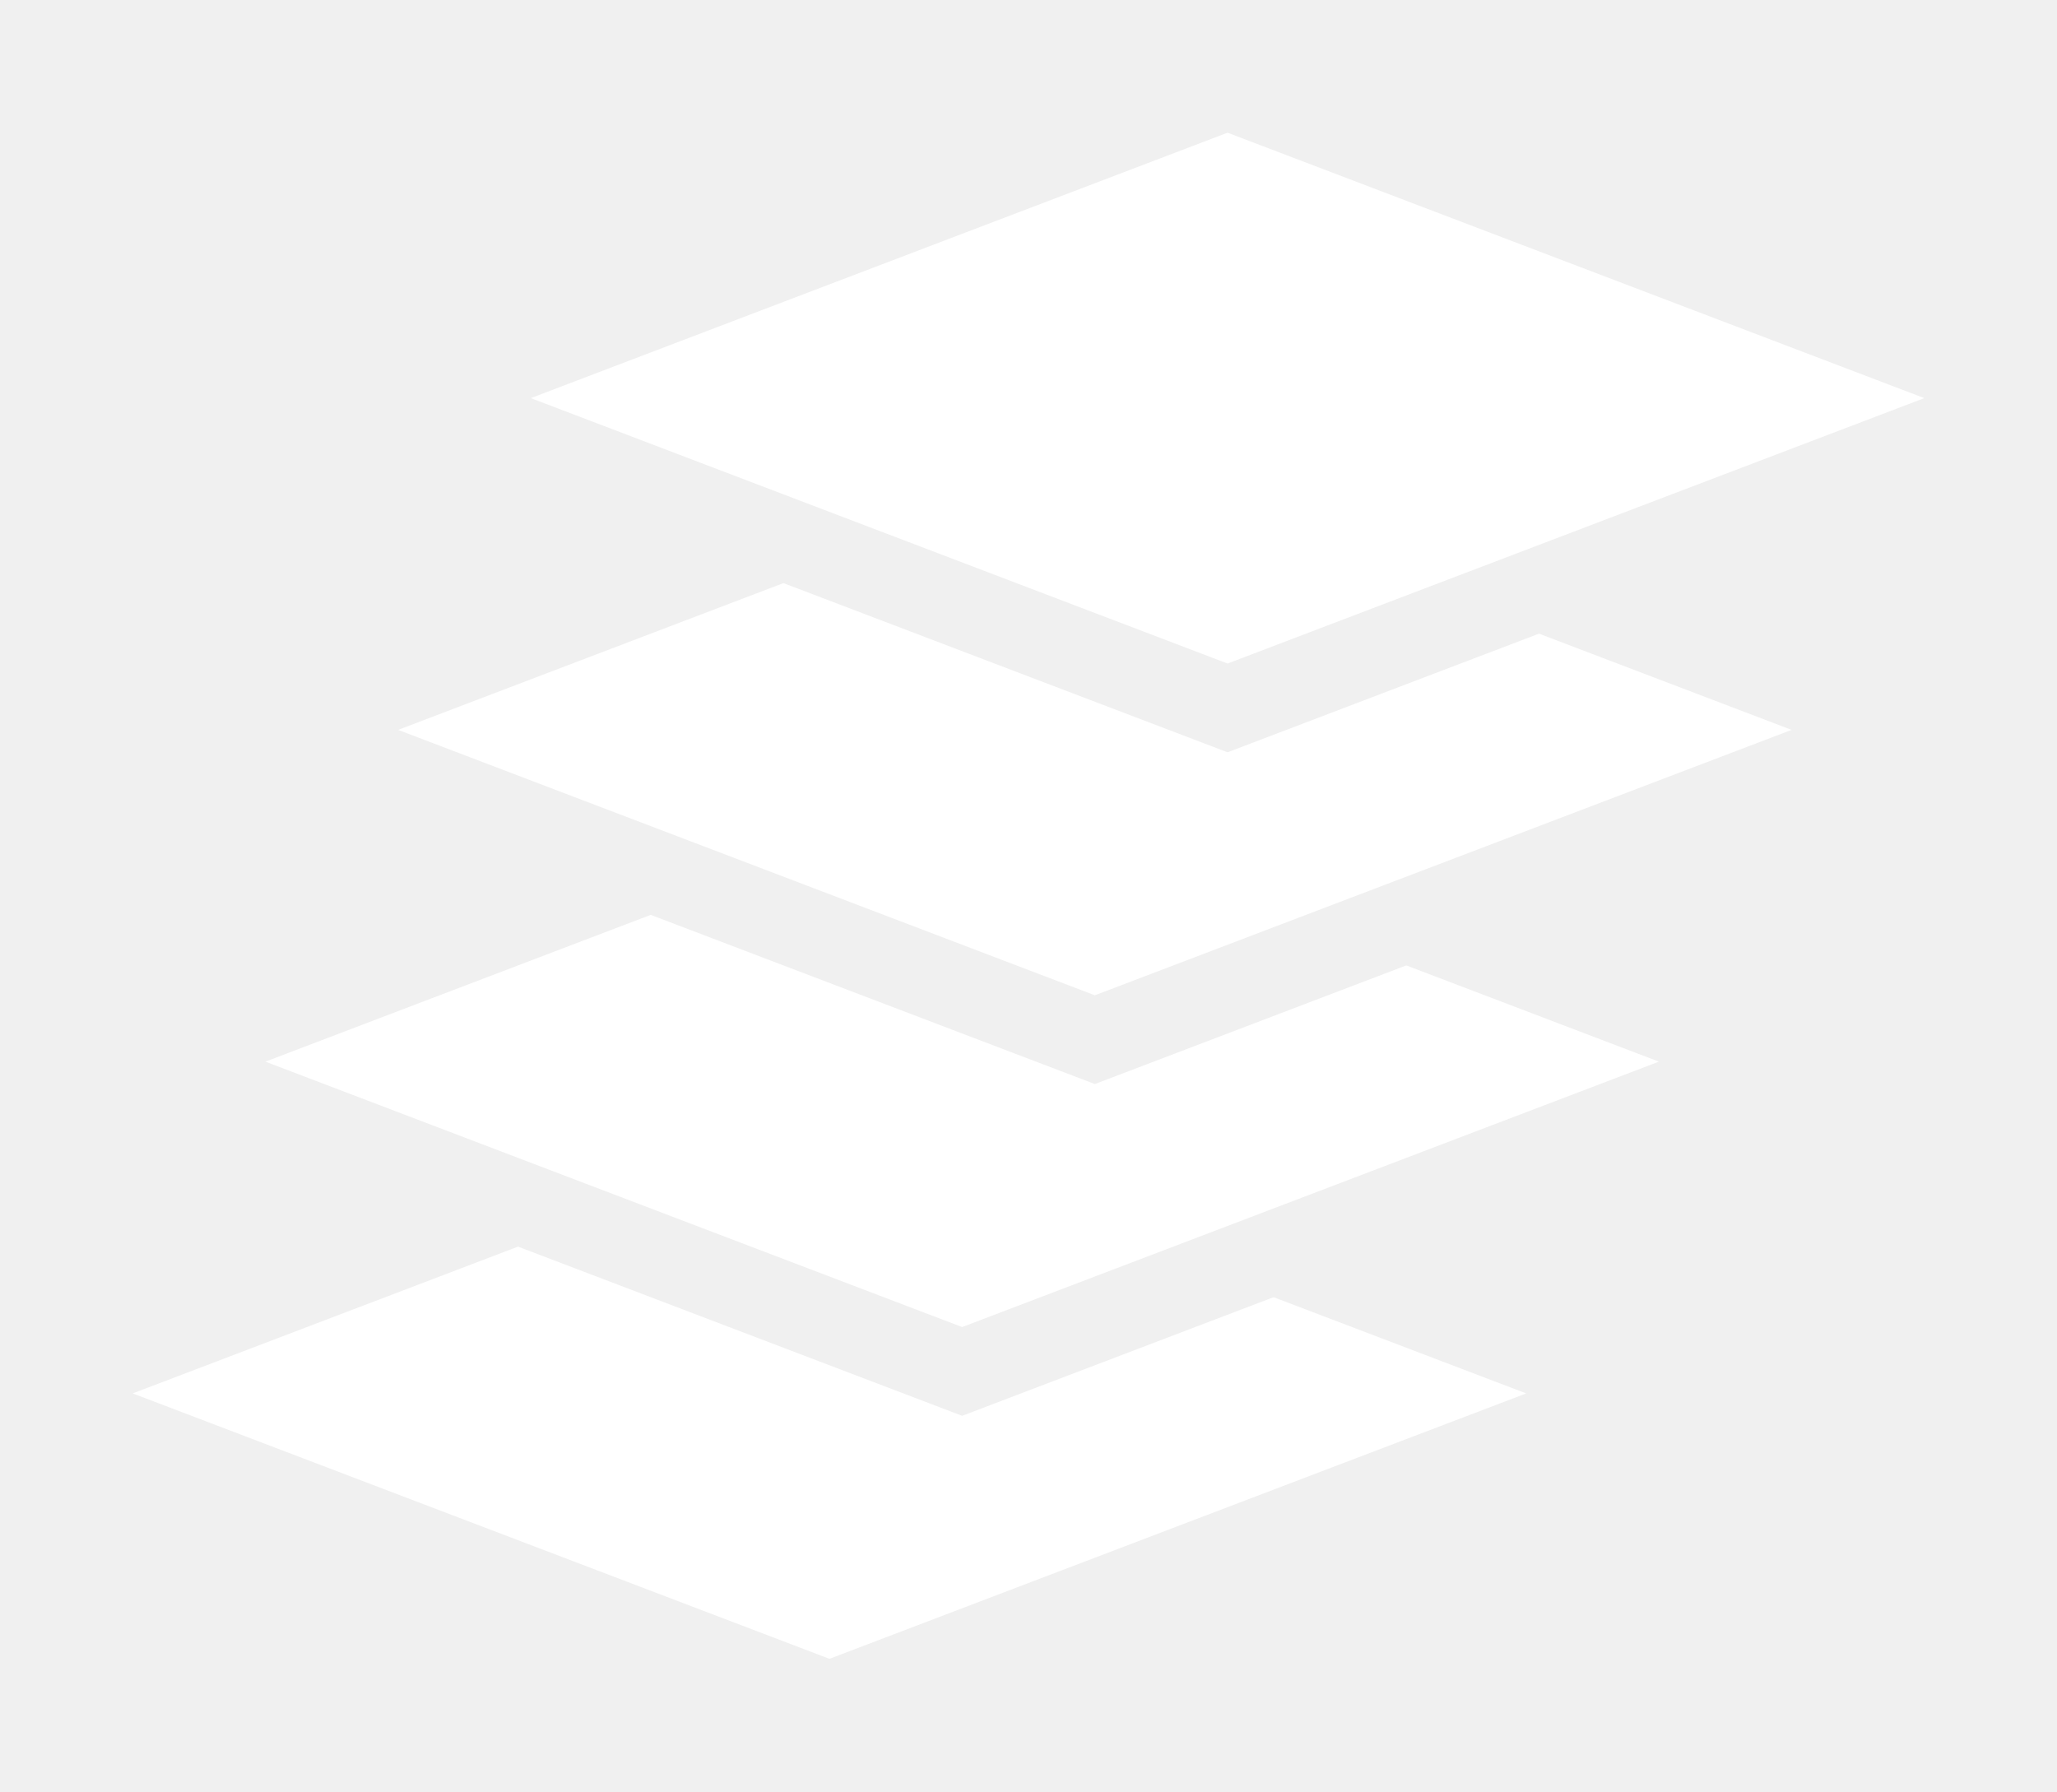
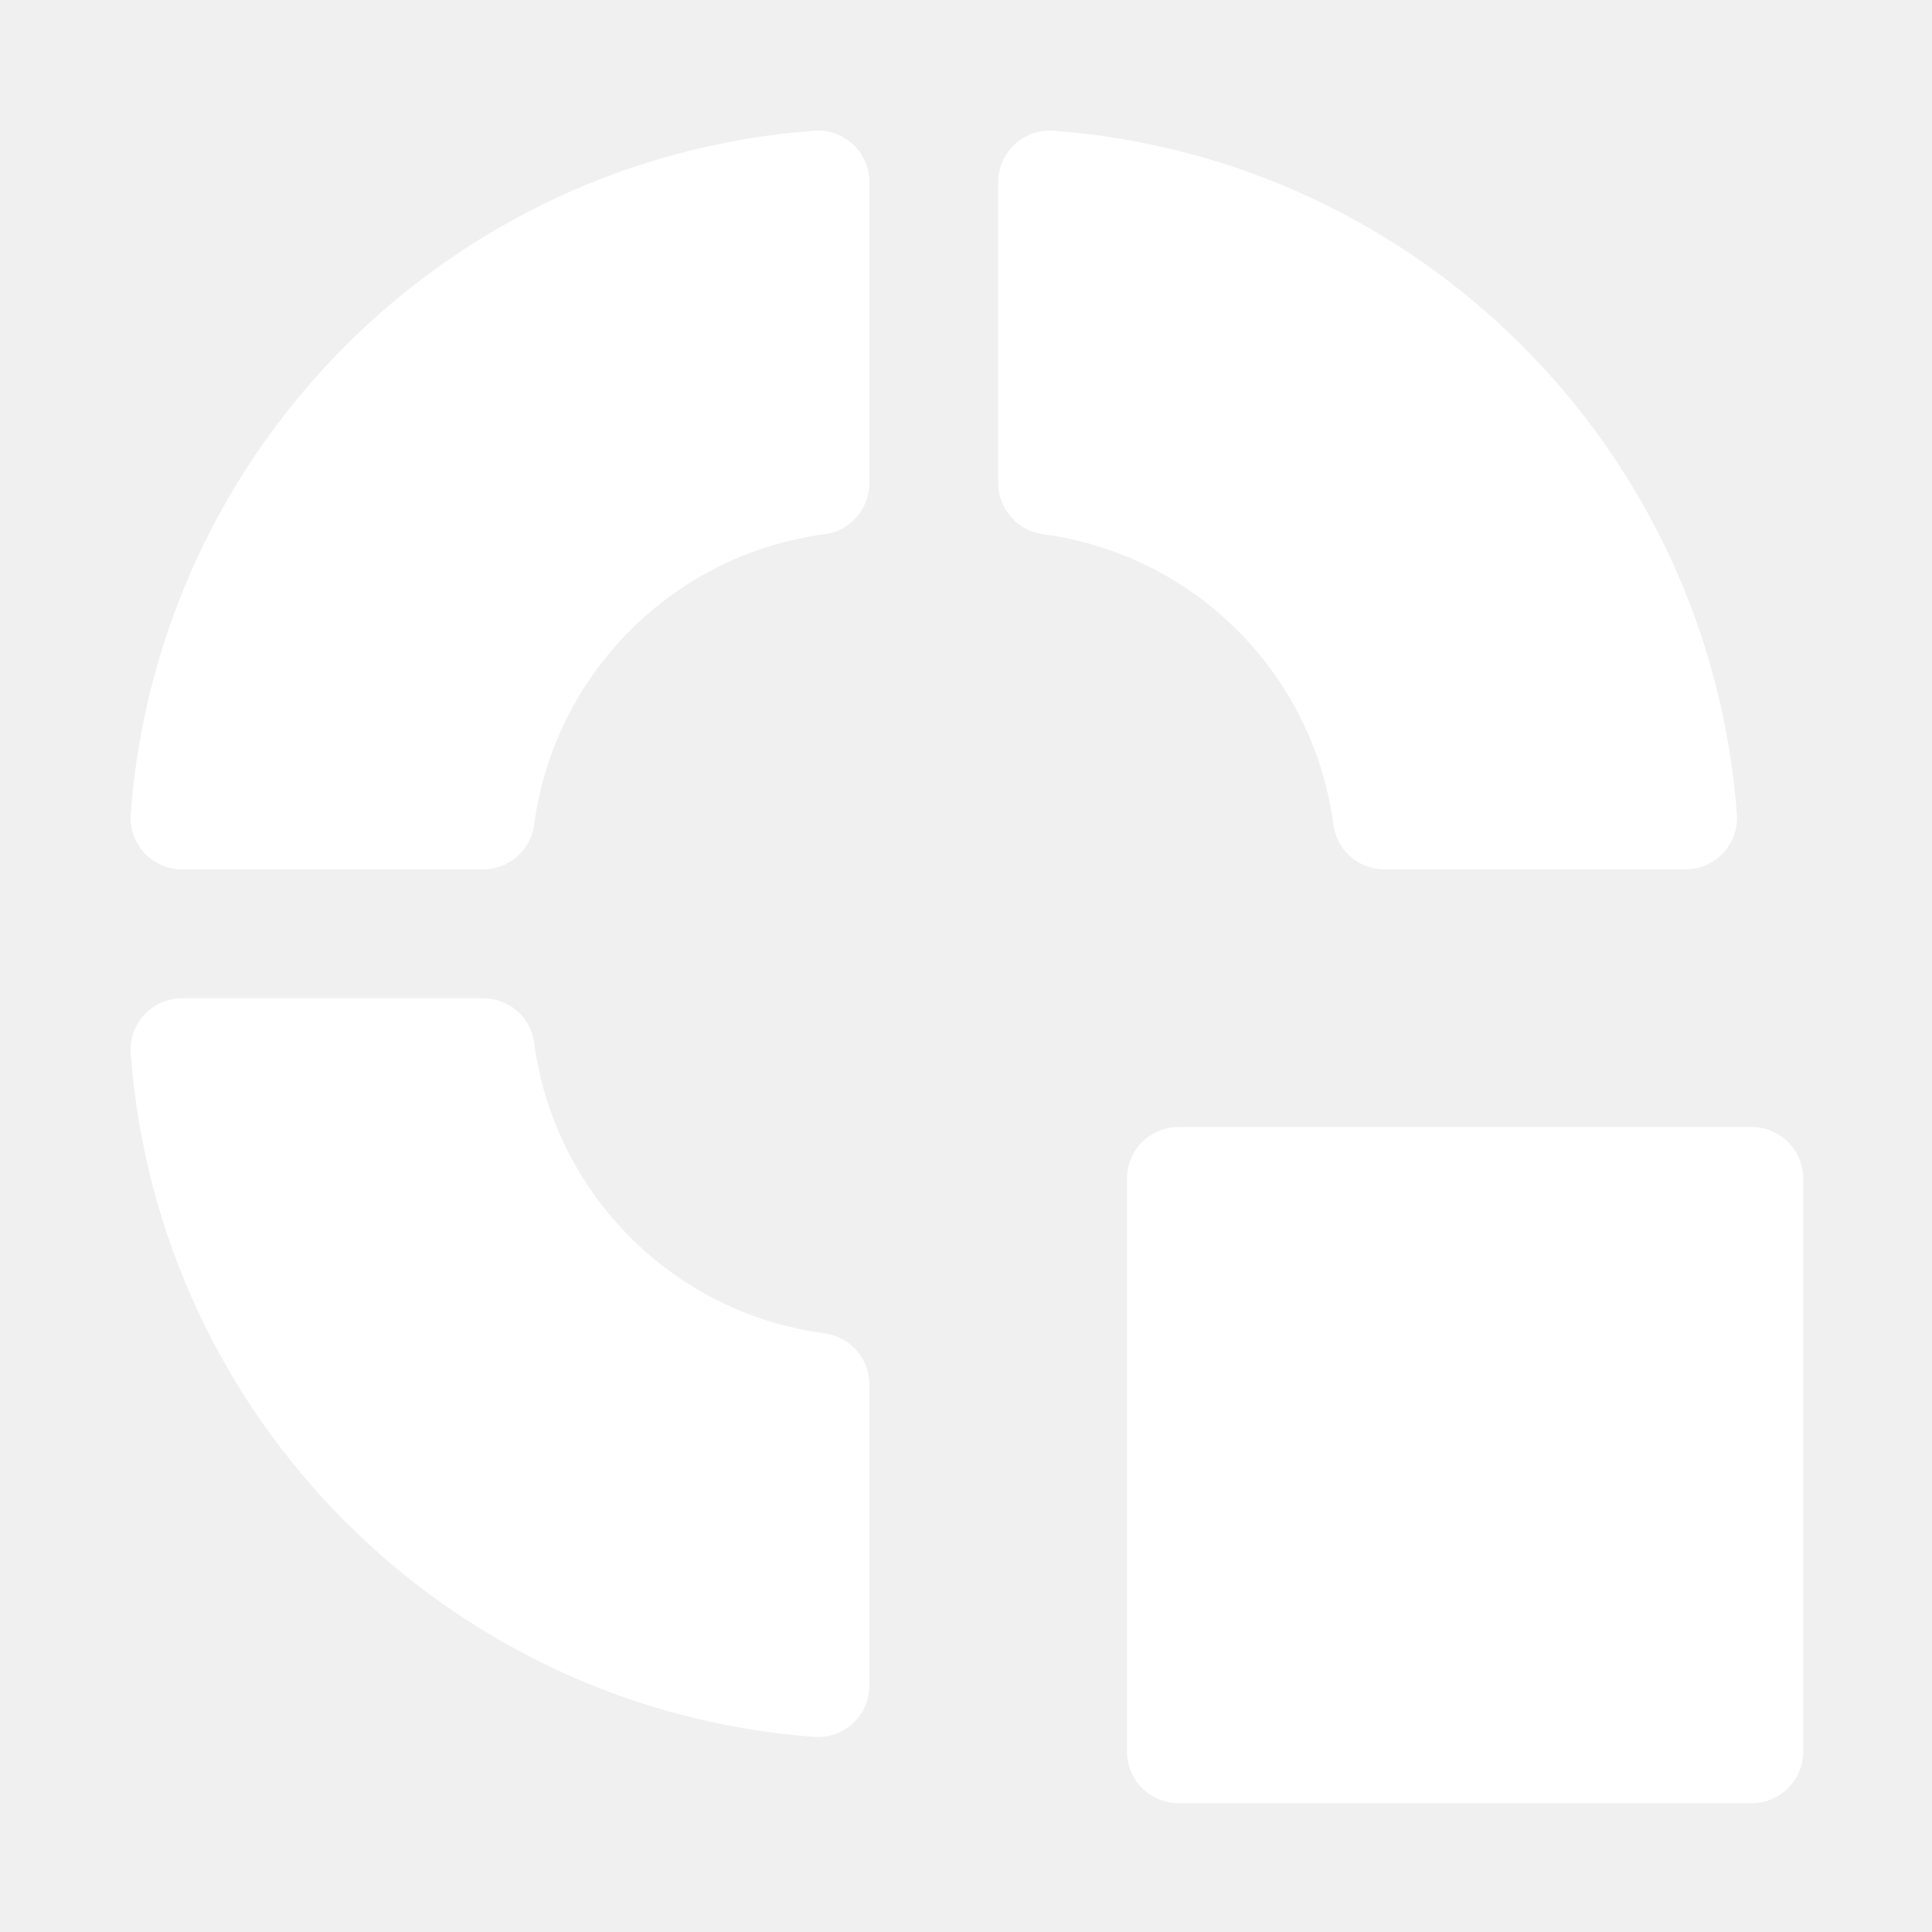
- <svg xmlns="http://www.w3.org/2000/svg" viewBox="0 0 62 54" width="62" height="54">
-   <g transform="translate(-1 -8)">
-     <defs>
-       <mask id="d0" maskUnits="userSpaceOnUse" x="-16" y="-16" width="96" height="96">
-         <rect x="-16" y="-16" width="96" height="96" fill="#fff" />
-         <path d="M30 32 L51 40 L30 48 L9 40Z" fill="#000" stroke="#000" stroke-width="5" stroke-linejoin="miter" />
-         <path d="M34 22 L55 30 L34 38 L13 30Z" fill="#000" stroke="#000" stroke-width="5" stroke-linejoin="miter" />
-         <path d="M38 12 L59 20 L38 28 L17 20Z" fill="#000" stroke="#000" stroke-width="5" stroke-linejoin="miter" />
-       </mask>
-       <mask id="d1" maskUnits="userSpaceOnUse" x="-16" y="-16" width="96" height="96">
-         <rect x="-16" y="-16" width="96" height="96" fill="#fff" />
-         <path d="M34 22 L55 30 L34 38 L13 30Z" fill="#000" stroke="#000" stroke-width="5" stroke-linejoin="miter" />
-         <path d="M38 12 L59 20 L38 28 L17 20Z" fill="#000" stroke="#000" stroke-width="5" stroke-linejoin="miter" />
-       </mask>
-       <mask id="d2" maskUnits="userSpaceOnUse" x="-16" y="-16" width="96" height="96">
-         <rect x="-16" y="-16" width="96" height="96" fill="#fff" />
-         <path d="M38 12 L59 20 L38 28 L17 20Z" fill="#000" stroke="#000" stroke-width="5" stroke-linejoin="miter" />
-       </mask>
-     </defs>
-     <path d="M26 42 L47 50 L26 58 L5 50Z" fill="#fff" mask="url(#d0)" />
-     <path d="M30 32 L51 40 L30 48 L9 40Z" fill="#fff" mask="url(#d1)" />
-     <path d="M34 22 L55 30 L34 38 L13 30Z" fill="#fff" mask="url(#d2)" />
-     <path d="M38 12 L59 20 L38 28 L17 20Z" fill="#fff" />
+ <svg xmlns="http://www.w3.org/2000/svg" viewBox="0 0 60 60" width="60" height="60">
+   <g transform="translate(0 0)">
+     <path d="M4.06 25.28A23 23 0 0 1 25.28 4.06A1.6 1.6 0 0 1 27 5.66L27 15.01A1.6 1.6 0 0 1 25.61 16.59A10.5 10.5 0 0 0 16.59 25.61A1.6 1.6 0 0 1 15.01 27L5.66 27A1.6 1.6 0 0 1 4.06 25.28Z" fill="#fff" />
+     <path d="M32.72 4.06A23 23 0 0 1 53.94 25.28A1.6 1.6 0 0 1 52.34 27L42.99 27A1.6 1.6 0 0 1 41.41 25.61A10.5 10.5 0 0 0 32.39 16.59A1.6 1.6 0 0 1 31 15.01L31 5.66A1.6 1.6 0 0 1 32.72 4.06Z" fill="#fff" />
+     <path d="M25.28 53.94A23 23 0 0 1 4.06 32.72A1.6 1.6 0 0 1 5.66 31L15.01 31A1.6 1.6 0 0 1 16.59 32.39A10.5 10.5 0 0 0 25.61 41.41A1.6 1.6 0 0 1 27 42.99L27 52.34A1.6 1.6 0 0 1 25.28 53.94Z" fill="#fff" />
+     <path d="M36.6 35H54.4A1.6 1.6 0 0 1 56 36.6V54.4A1.6 1.6 0 0 1 54.4 56H36.6A1.6 1.6 0 0 1 35 54.4V36.6A1.6 1.6 0 0 1 36.6 35Z" fill="#fff" />
  </g>
</svg>
